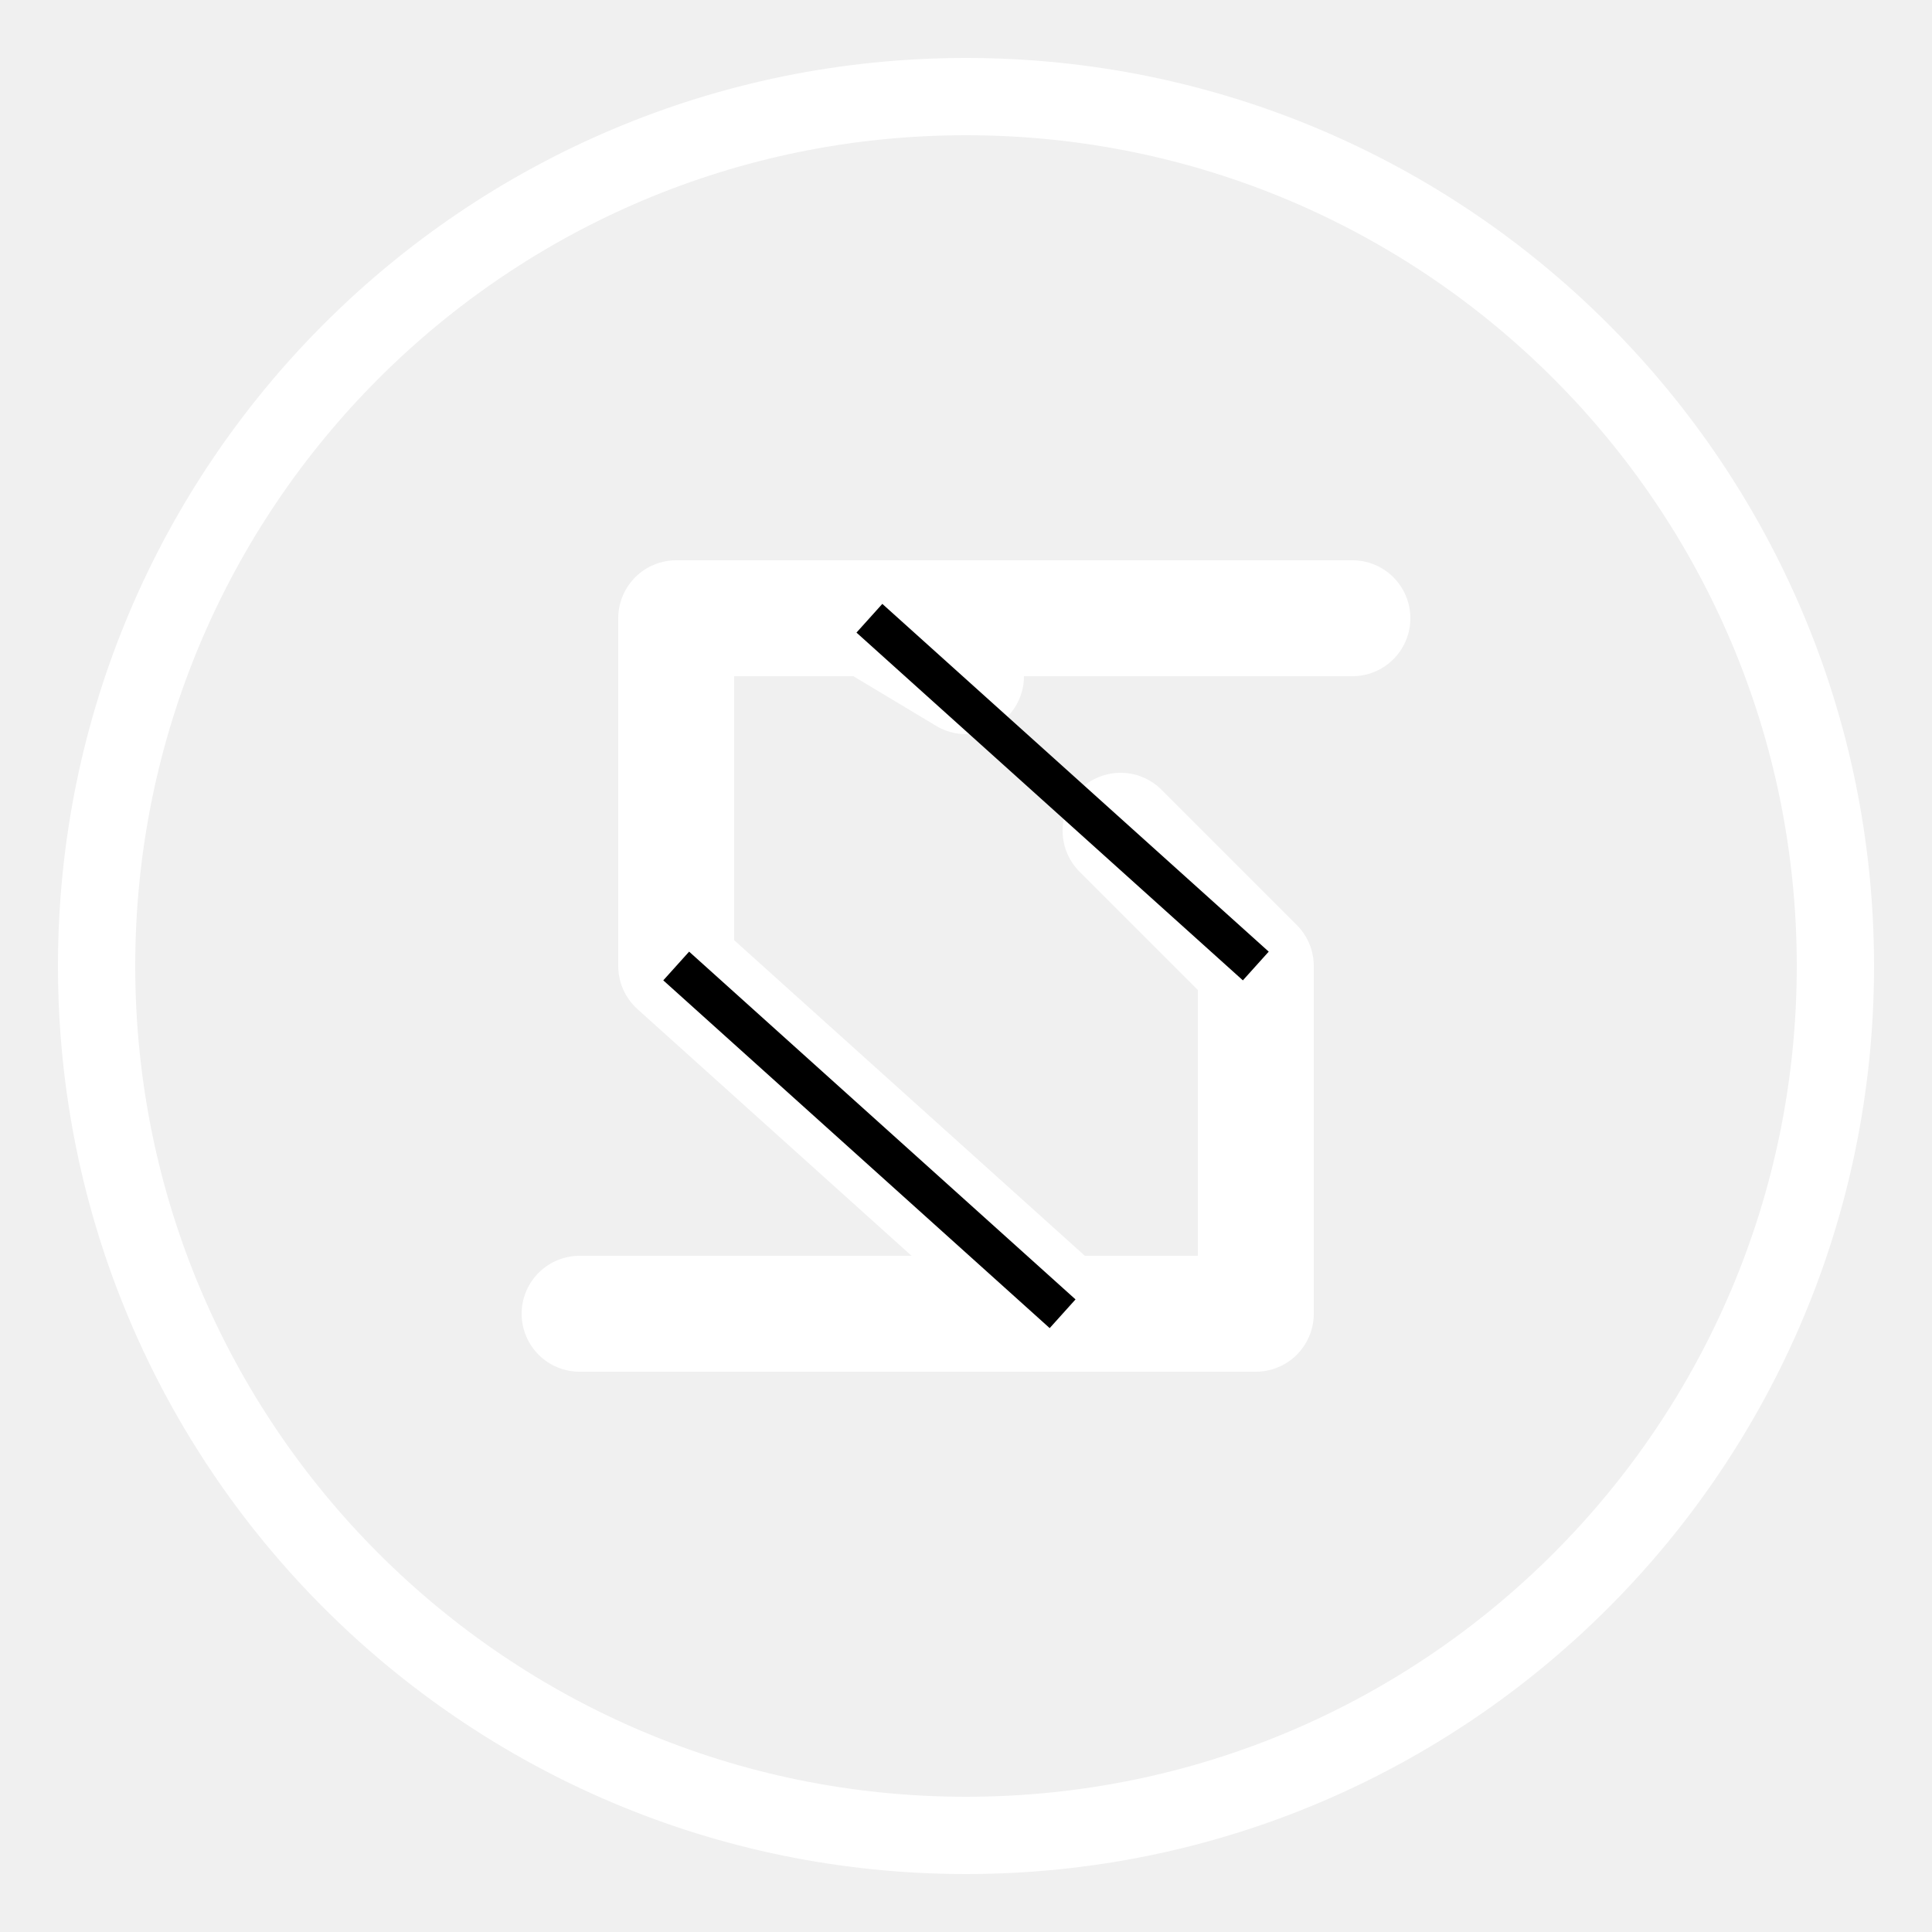
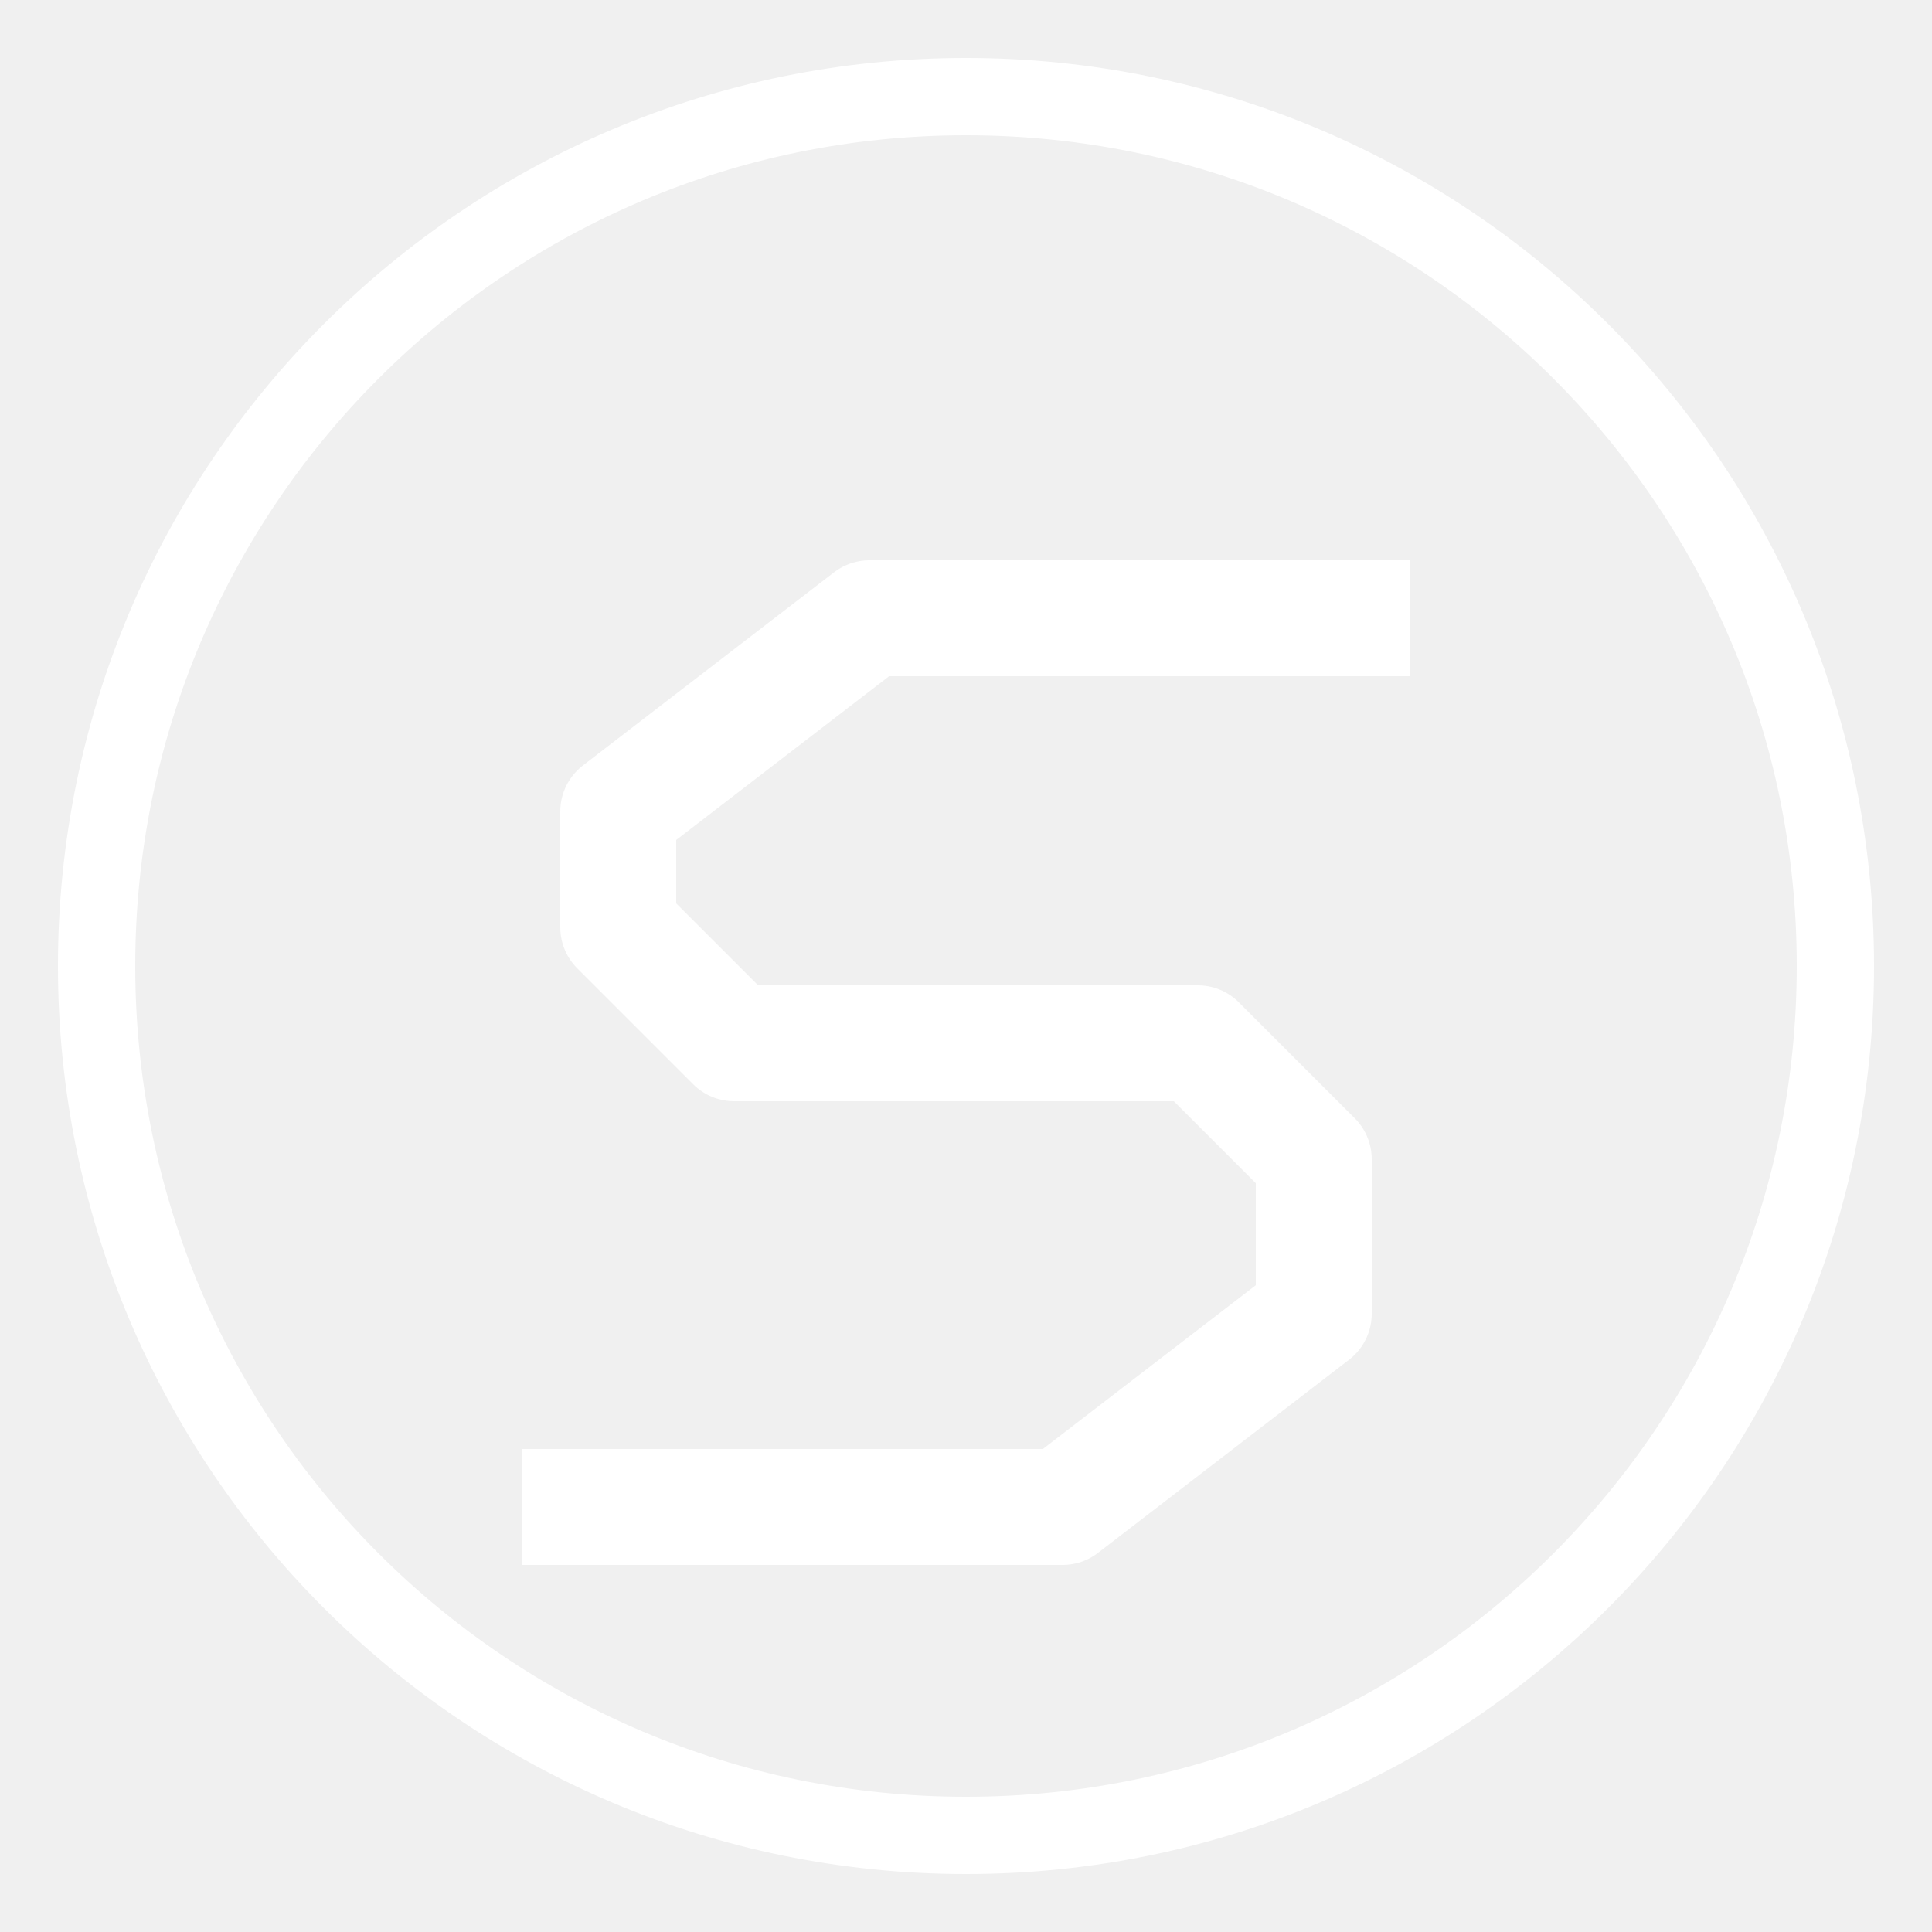
<svg xmlns="http://www.w3.org/2000/svg" width="200" height="200" viewBox="0 0 100 100" fill="none">
  <circle cx="50" cy="50" r="45" stroke="white" stroke-width="4" fill="none" />
-   <path d="M70 32 L35 32 L35 50 L55 68" stroke="white" stroke-width="6" stroke-linecap="round" stroke-linejoin="round" />
-   <path d="M30 68 L65 68 L65 50 L58 43" stroke="white" stroke-width="6" stroke-linecap="round" stroke-linejoin="round" />
-   <path d="M50 35 L45 32" stroke="white" stroke-width="6" stroke-linecap="round" stroke-linejoin="round" />
-   <path d="M35 50 L55 68" stroke="black" stroke-width="2" fill="none" />
-   <path d="M65 50 L45 32" stroke="black" stroke-width="2" fill="none" />
+   <path d="M 70 32 L 45 32 L 32 42 L 32 48 L 38 54 L 62 54 L 68 60 L 68 68 L 55 78 L 30 78" stroke="white" stroke-width="6" stroke-linecap="square" stroke-linejoin="round" fill="none" />
</svg>
